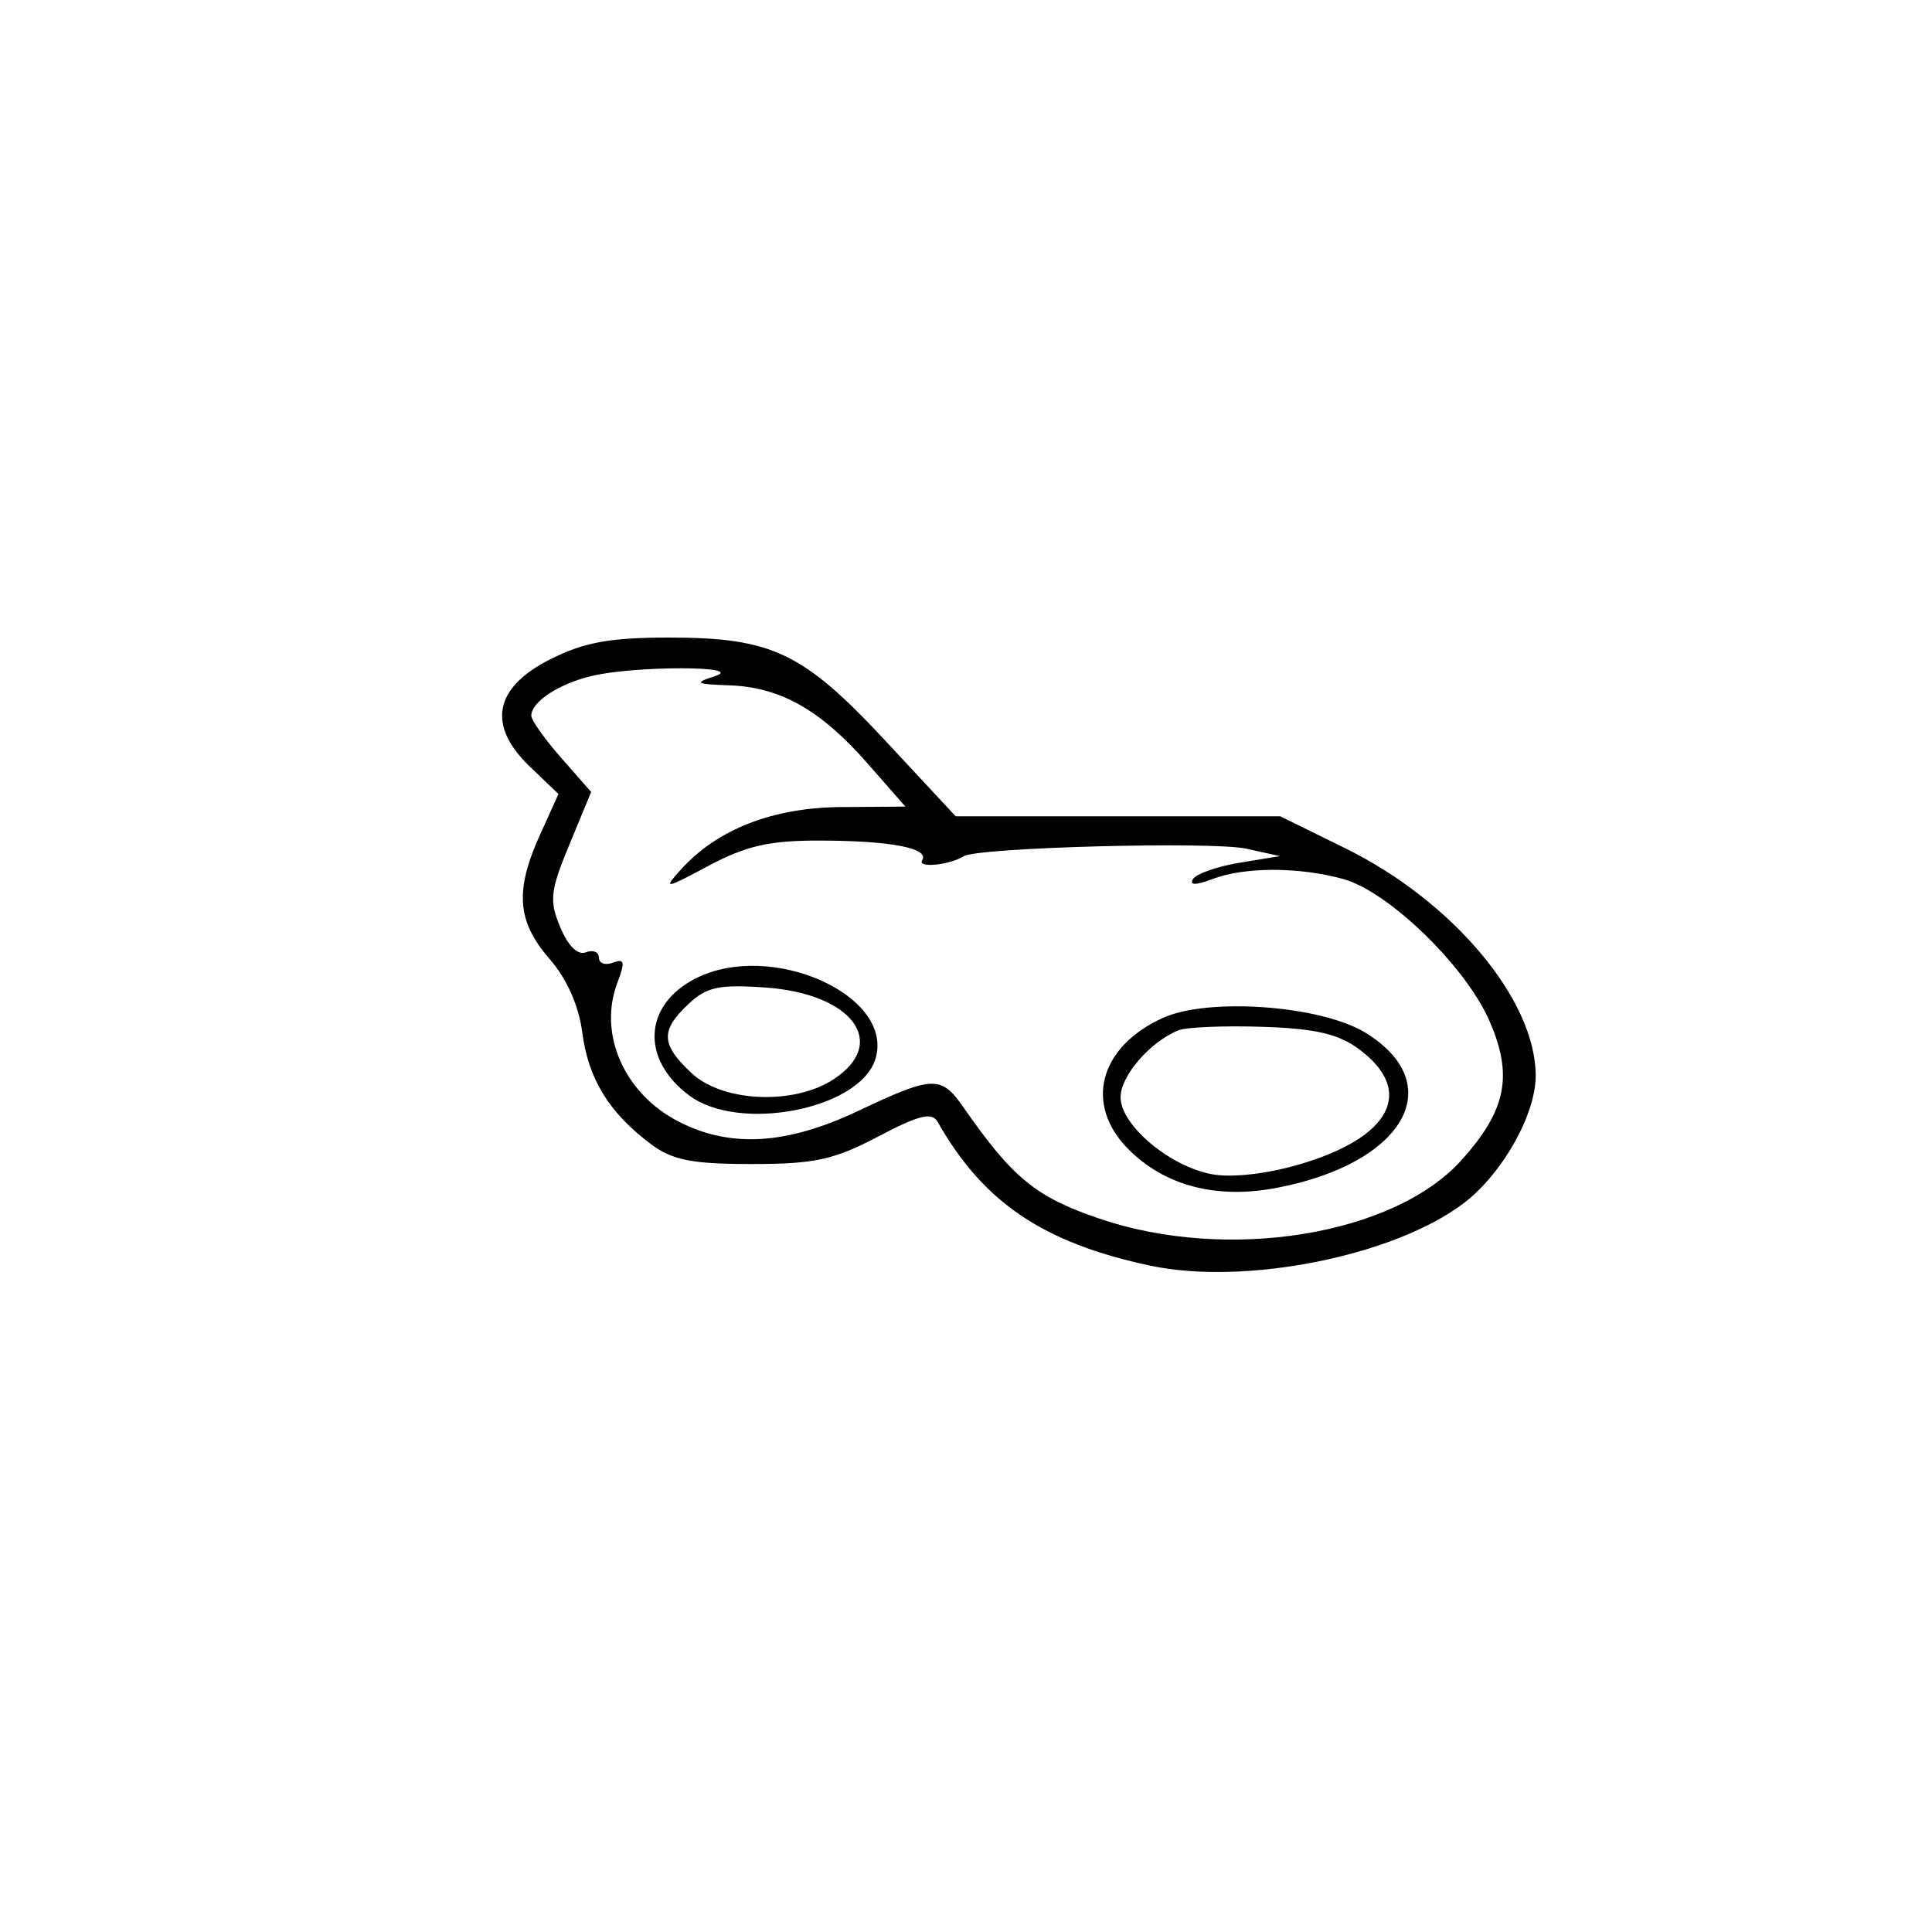
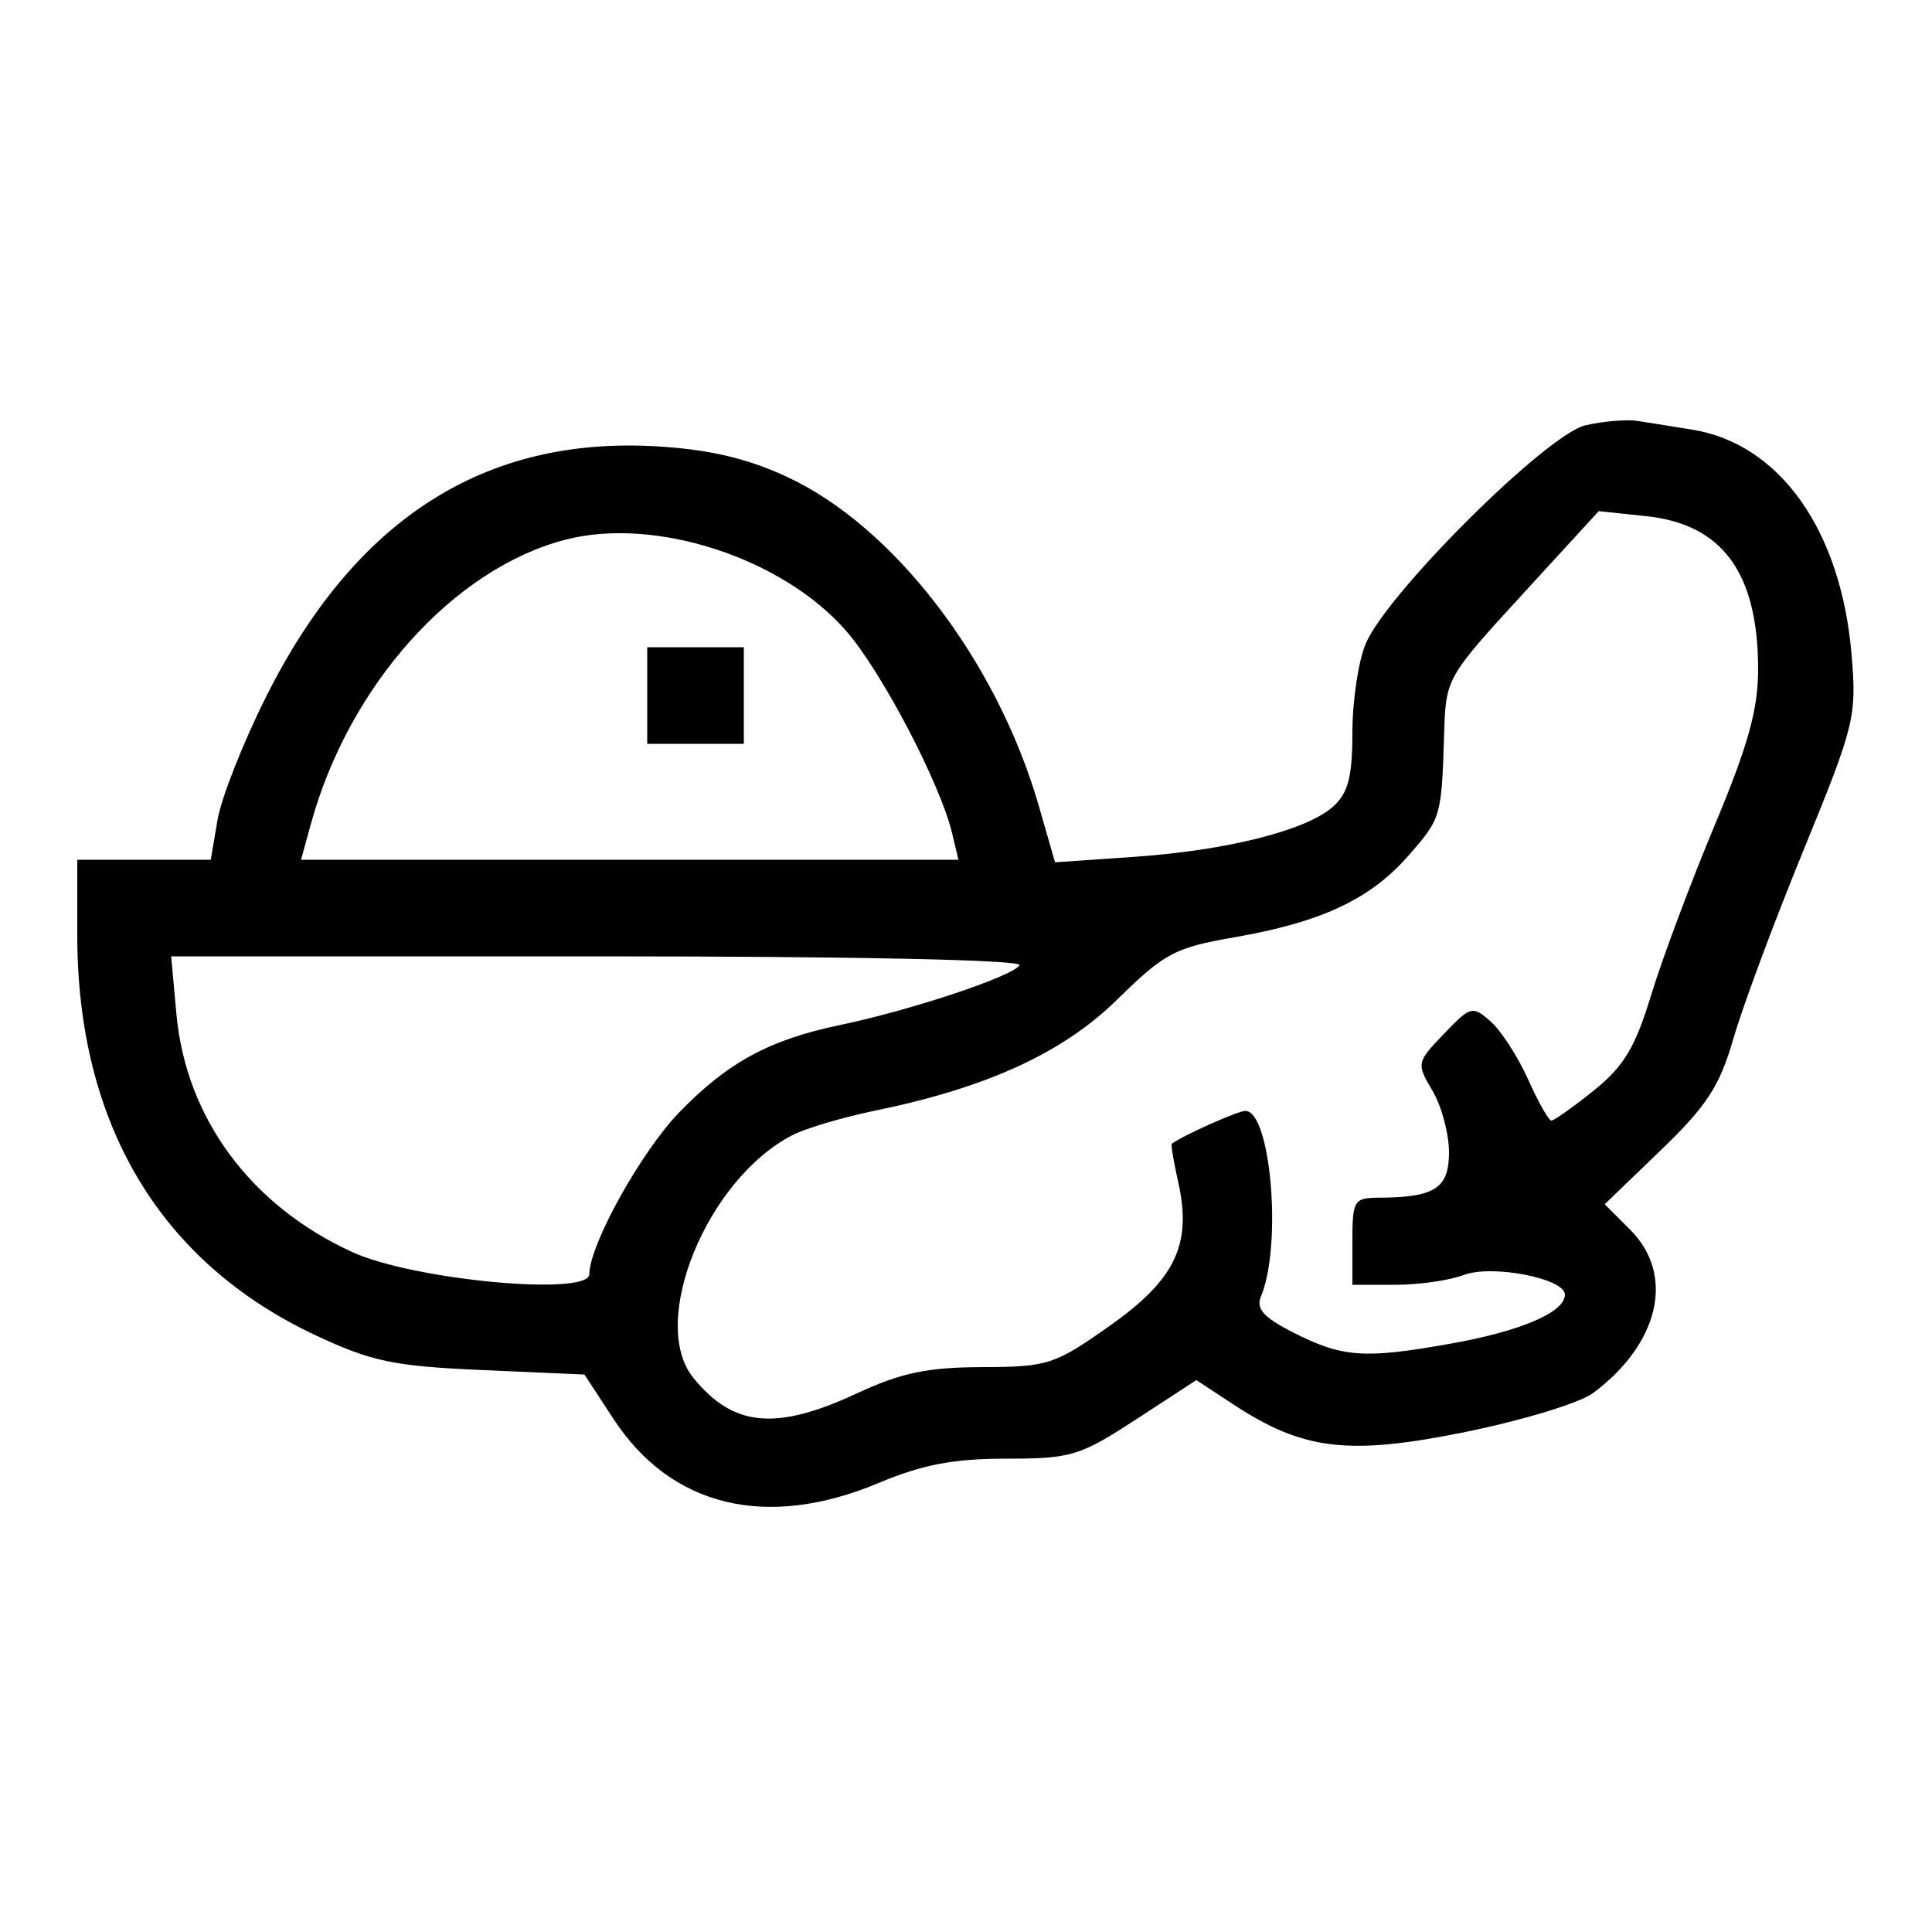
<svg xmlns="http://www.w3.org/2000/svg" width="100px" height="100px" viewBox="0 0 100 100" version="1.1">
  <g id="surface1">
-     <path style=" stroke:none;fill-rule:evenodd;fill:rgb(0%,0%,0%);fill-opacity:1;" d="M 28.48 34.125 C 25.566 35.594 25.199 37.547 27.43 39.684 L 28.906 41.098 L 27.965 43.176 C 26.641 46.086 26.758 47.688 28.426 49.609 C 29.34 50.66 29.957 52.043 30.141 53.457 C 30.453 55.852 31.535 57.605 33.691 59.219 C 34.805 60.051 35.816 60.25 38.91 60.25 C 42.16 60.25 43.164 60.031 45.453 58.828 C 47.594 57.703 48.238 57.547 48.539 58.078 C 50.902 62.242 53.996 64.332 59.547 65.512 C 64.461 66.551 72.172 65.012 75.77 62.27 C 77.777 60.738 79.504 57.664 79.488 55.645 C 79.457 51.715 75.188 46.637 69.602 43.891 L 66.262 42.25 L 49.465 42.25 L 45.855 38.371 C 41.574 33.77 39.969 33 34.621 33 C 31.562 33 30.227 33.246 28.48 34.125 M 30.629 34.988 C 28.926 35.391 27.5 36.328 27.5 37.043 C 27.5 37.277 28.195 38.258 29.051 39.23 L 30.598 40.992 L 29.473 43.711 C 28.48 46.105 28.422 46.609 28.996 47.988 C 29.398 48.957 29.902 49.453 30.32 49.293 C 30.695 49.148 31 49.273 31 49.57 C 31 49.863 31.328 49.98 31.727 49.828 C 32.324 49.598 32.367 49.785 31.957 50.859 C 30.949 53.508 32.305 56.594 35.105 58.043 C 37.793 59.43 40.695 59.262 44.422 57.5 C 48.281 55.672 48.715 55.656 49.852 57.293 C 52.418 60.98 53.602 61.953 56.898 63.074 C 63.523 65.332 72.125 63.949 75.637 60.059 C 77.973 57.473 78.336 55.652 77.078 52.809 C 75.828 49.98 71.871 46.152 69.535 45.5 C 67.246 44.867 64.422 44.863 62.754 45.5 C 61.887 45.828 61.547 45.828 61.75 45.5 C 61.918 45.227 63 44.848 64.152 44.656 L 66.25 44.312 L 64.5 43.926 C 62.746 43.543 50.625 43.863 49.891 44.316 C 49.145 44.777 47.477 44.945 47.73 44.531 C 48.121 43.902 46.125 43.516 42.449 43.508 C 39.844 43.5 38.633 43.773 36.699 44.801 C 34.391 46.031 34.309 46.043 35.25 45 C 37.137 42.914 40.008 41.797 43.555 41.773 L 46.863 41.75 L 44.891 39.5 C 42.477 36.746 40.379 35.562 37.75 35.473 C 36 35.41 35.906 35.352 37 35 C 38.68 34.461 32.887 34.449 30.629 34.988 M 36.012 50.641 C 33.309 52.008 33.152 54.824 35.676 56.703 C 38.258 58.633 44.48 57.422 45.305 54.832 C 46.348 51.547 39.934 48.656 36.012 50.641 M 35.625 51.977 C 34.176 53.348 34.207 54.051 35.789 55.539 C 37.398 57.051 41.086 57.215 43.148 55.863 C 46.02 53.98 44.117 51.426 39.605 51.113 C 37.215 50.945 36.566 51.086 35.625 51.977 M 60.188 52.688 C 56.883 54.191 56.105 57.18 58.414 59.492 C 60.305 61.383 62.965 62.074 66.059 61.488 C 72.672 60.234 75.031 56.145 70.688 53.461 C 68.395 52.043 62.551 51.613 60.188 52.688 M 61 53.328 C 59.539 53.91 58 55.688 58 56.793 C 58 58.23 60.531 60.367 62.723 60.777 C 63.738 60.969 65.539 60.77 67.227 60.277 C 72 58.891 73.262 56.477 70.348 54.309 C 69.285 53.516 68.086 53.238 65.348 53.148 C 63.371 53.082 61.414 53.164 61 53.328 " />
+     <path style=" stroke:none;fill-rule:evenodd;fill:rgb(0%,0%,0%);fill-opacity:1;" d="M 82.066 22.012 C 80.07 22.469 71.777 30.715 70.684 33.328 C 70.309 34.23 70 36.289 70 37.906 C 70 40.203 69.781 41.043 69.008 41.742 C 67.641 42.977 63.539 44.016 58.68 44.352 L 54.609 44.633 L 53.762 41.691 C 51.586 34.168 46.227 27.191 40.656 24.645 C 38.613 23.707 36.66 23.258 33.969 23.102 C 25.051 22.586 18.371 26.875 13.77 36.07 C 12.578 38.445 11.449 41.312 11.258 42.445 L 10.91 44.5 L 4 44.5 L 4 48.395 C 4 58.164 8.281 65.344 16.359 69.125 C 19.254 70.477 20.383 70.715 24.969 70.914 L 30.25 71.145 L 31.75 73.438 C 34.738 78.008 39.68 79.199 45.5 76.75 C 47.742 75.809 49.355 75.5 52.074 75.5 C 55.445 75.5 55.883 75.367 58.801 73.469 L 61.922 71.434 L 63.836 72.691 C 67.453 75.07 69.797 75.348 75.859 74.117 C 78.812 73.516 81.781 72.613 82.457 72.105 C 85.902 69.535 86.711 65.984 84.379 63.652 L 83.059 62.332 L 85.957 59.539 C 88.352 57.234 89.008 56.223 89.723 53.75 C 90.199 52.098 91.832 47.711 93.352 44 C 95.992 37.555 96.105 37.098 95.84 33.918 C 95.305 27.453 92.125 22.961 87.566 22.234 C 86.566 22.074 85.301 21.871 84.75 21.785 C 84.199 21.699 82.992 21.801 82.066 22.012 M 78.793 30.773 C 74.883 35.039 74.836 35.117 74.75 37.918 C 74.617 42.297 74.602 42.352 72.875 44.316 C 70.914 46.551 68.371 47.738 63.879 48.516 C 60.816 49.047 60.266 49.34 57.863 51.703 C 55.031 54.492 51.105 56.297 45.25 57.496 C 43.602 57.836 41.688 58.406 41 58.762 C 36.574 61.059 33.562 68.449 35.887 71.316 C 37.945 73.855 40.152 74.07 44.316 72.137 C 46.641 71.055 47.996 70.77 50.836 70.762 C 54.242 70.75 54.574 70.645 57.438 68.625 C 60.844 66.223 61.711 64.398 60.98 61.164 C 60.746 60.125 60.598 59.242 60.652 59.203 C 61.188 58.789 64.066 57.5 64.457 57.5 C 65.781 57.5 66.371 64.457 65.27 67.094 C 65 67.734 65.387 68.176 66.875 68.938 C 69.473 70.262 70.559 70.348 75 69.562 C 78.691 68.914 81 67.93 81 67.008 C 81 66.172 77.227 65.438 75.766 65.992 C 75.035 66.273 73.438 66.5 72.219 66.5 L 70 66.5 L 70 64.25 C 70 62.129 70.078 62 71.375 61.992 C 74.27 61.98 75 61.504 75 59.645 C 75 58.688 74.617 57.254 74.148 56.461 C 73.309 55.043 73.32 54.992 74.738 53.512 C 76.121 52.066 76.219 52.043 77.164 52.879 C 77.703 53.359 78.574 54.707 79.098 55.875 C 79.617 57.043 80.16 58 80.301 58 C 80.445 58 81.43 57.297 82.5 56.441 C 84.055 55.191 84.641 54.211 85.469 51.484 C 86.039 49.617 87.516 45.672 88.75 42.719 C 90.473 38.609 91 36.723 91 34.66 C 91 29.648 89.156 27.129 85.195 26.715 L 82.75 26.457 L 78.793 30.773 M 29.25 27.938 C 23.465 29.449 18.066 35.473 16.098 42.625 L 15.582 44.5 L 49.609 44.5 L 49.281 43.125 C 48.668 40.559 45.633 34.758 43.797 32.656 C 40.5 28.871 33.887 26.723 29.25 27.938 M 33.5 36 L 33.5 38.5 L 38.5 38.5 L 38.5 33.5 L 33.5 33.5 L 33.5 36 M 9.129 52.465 C 9.617 57.859 12.965 62.395 18.23 64.805 C 21.41 66.262 30.496 67.105 30.504 65.949 C 30.516 64.414 33.176 59.629 35.152 57.582 C 37.668 54.984 39.82 53.816 43.5 53.051 C 47.16 52.285 52.418 50.535 52.773 49.961 C 52.945 49.684 44.32 49.5 30.961 49.5 L 8.859 49.5 L 9.129 52.465 " />
  </g>
</svg>
